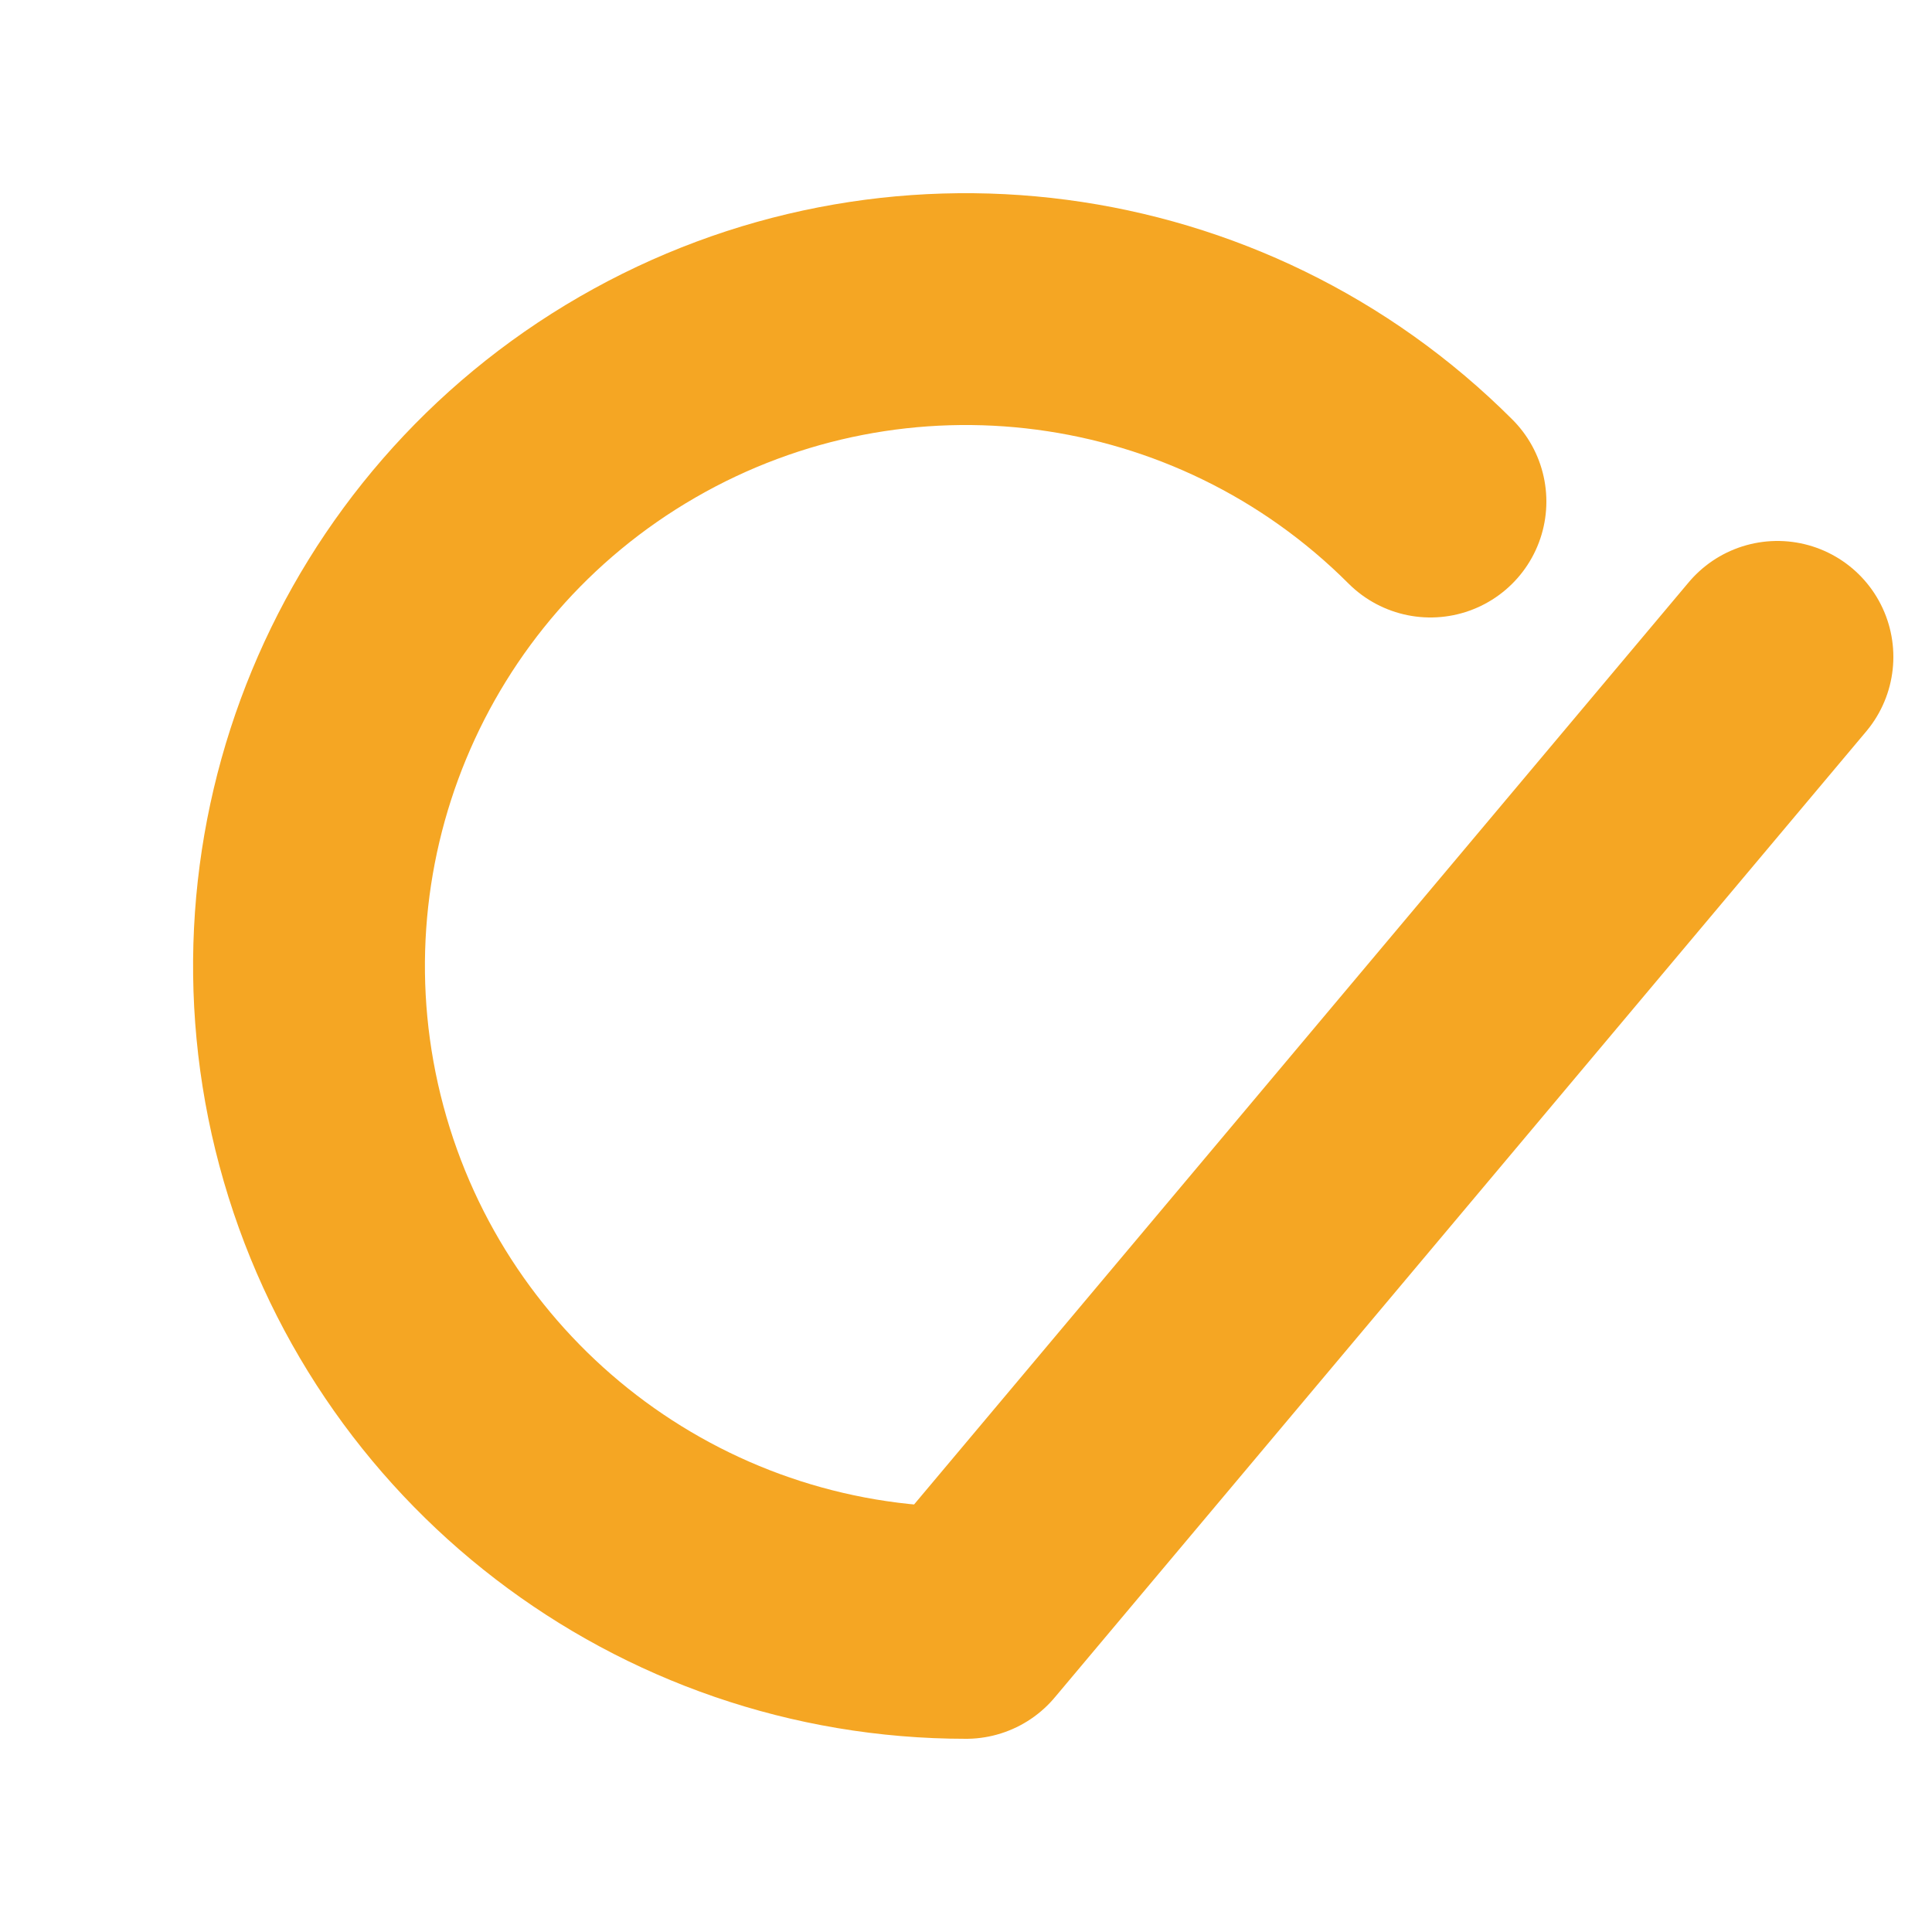
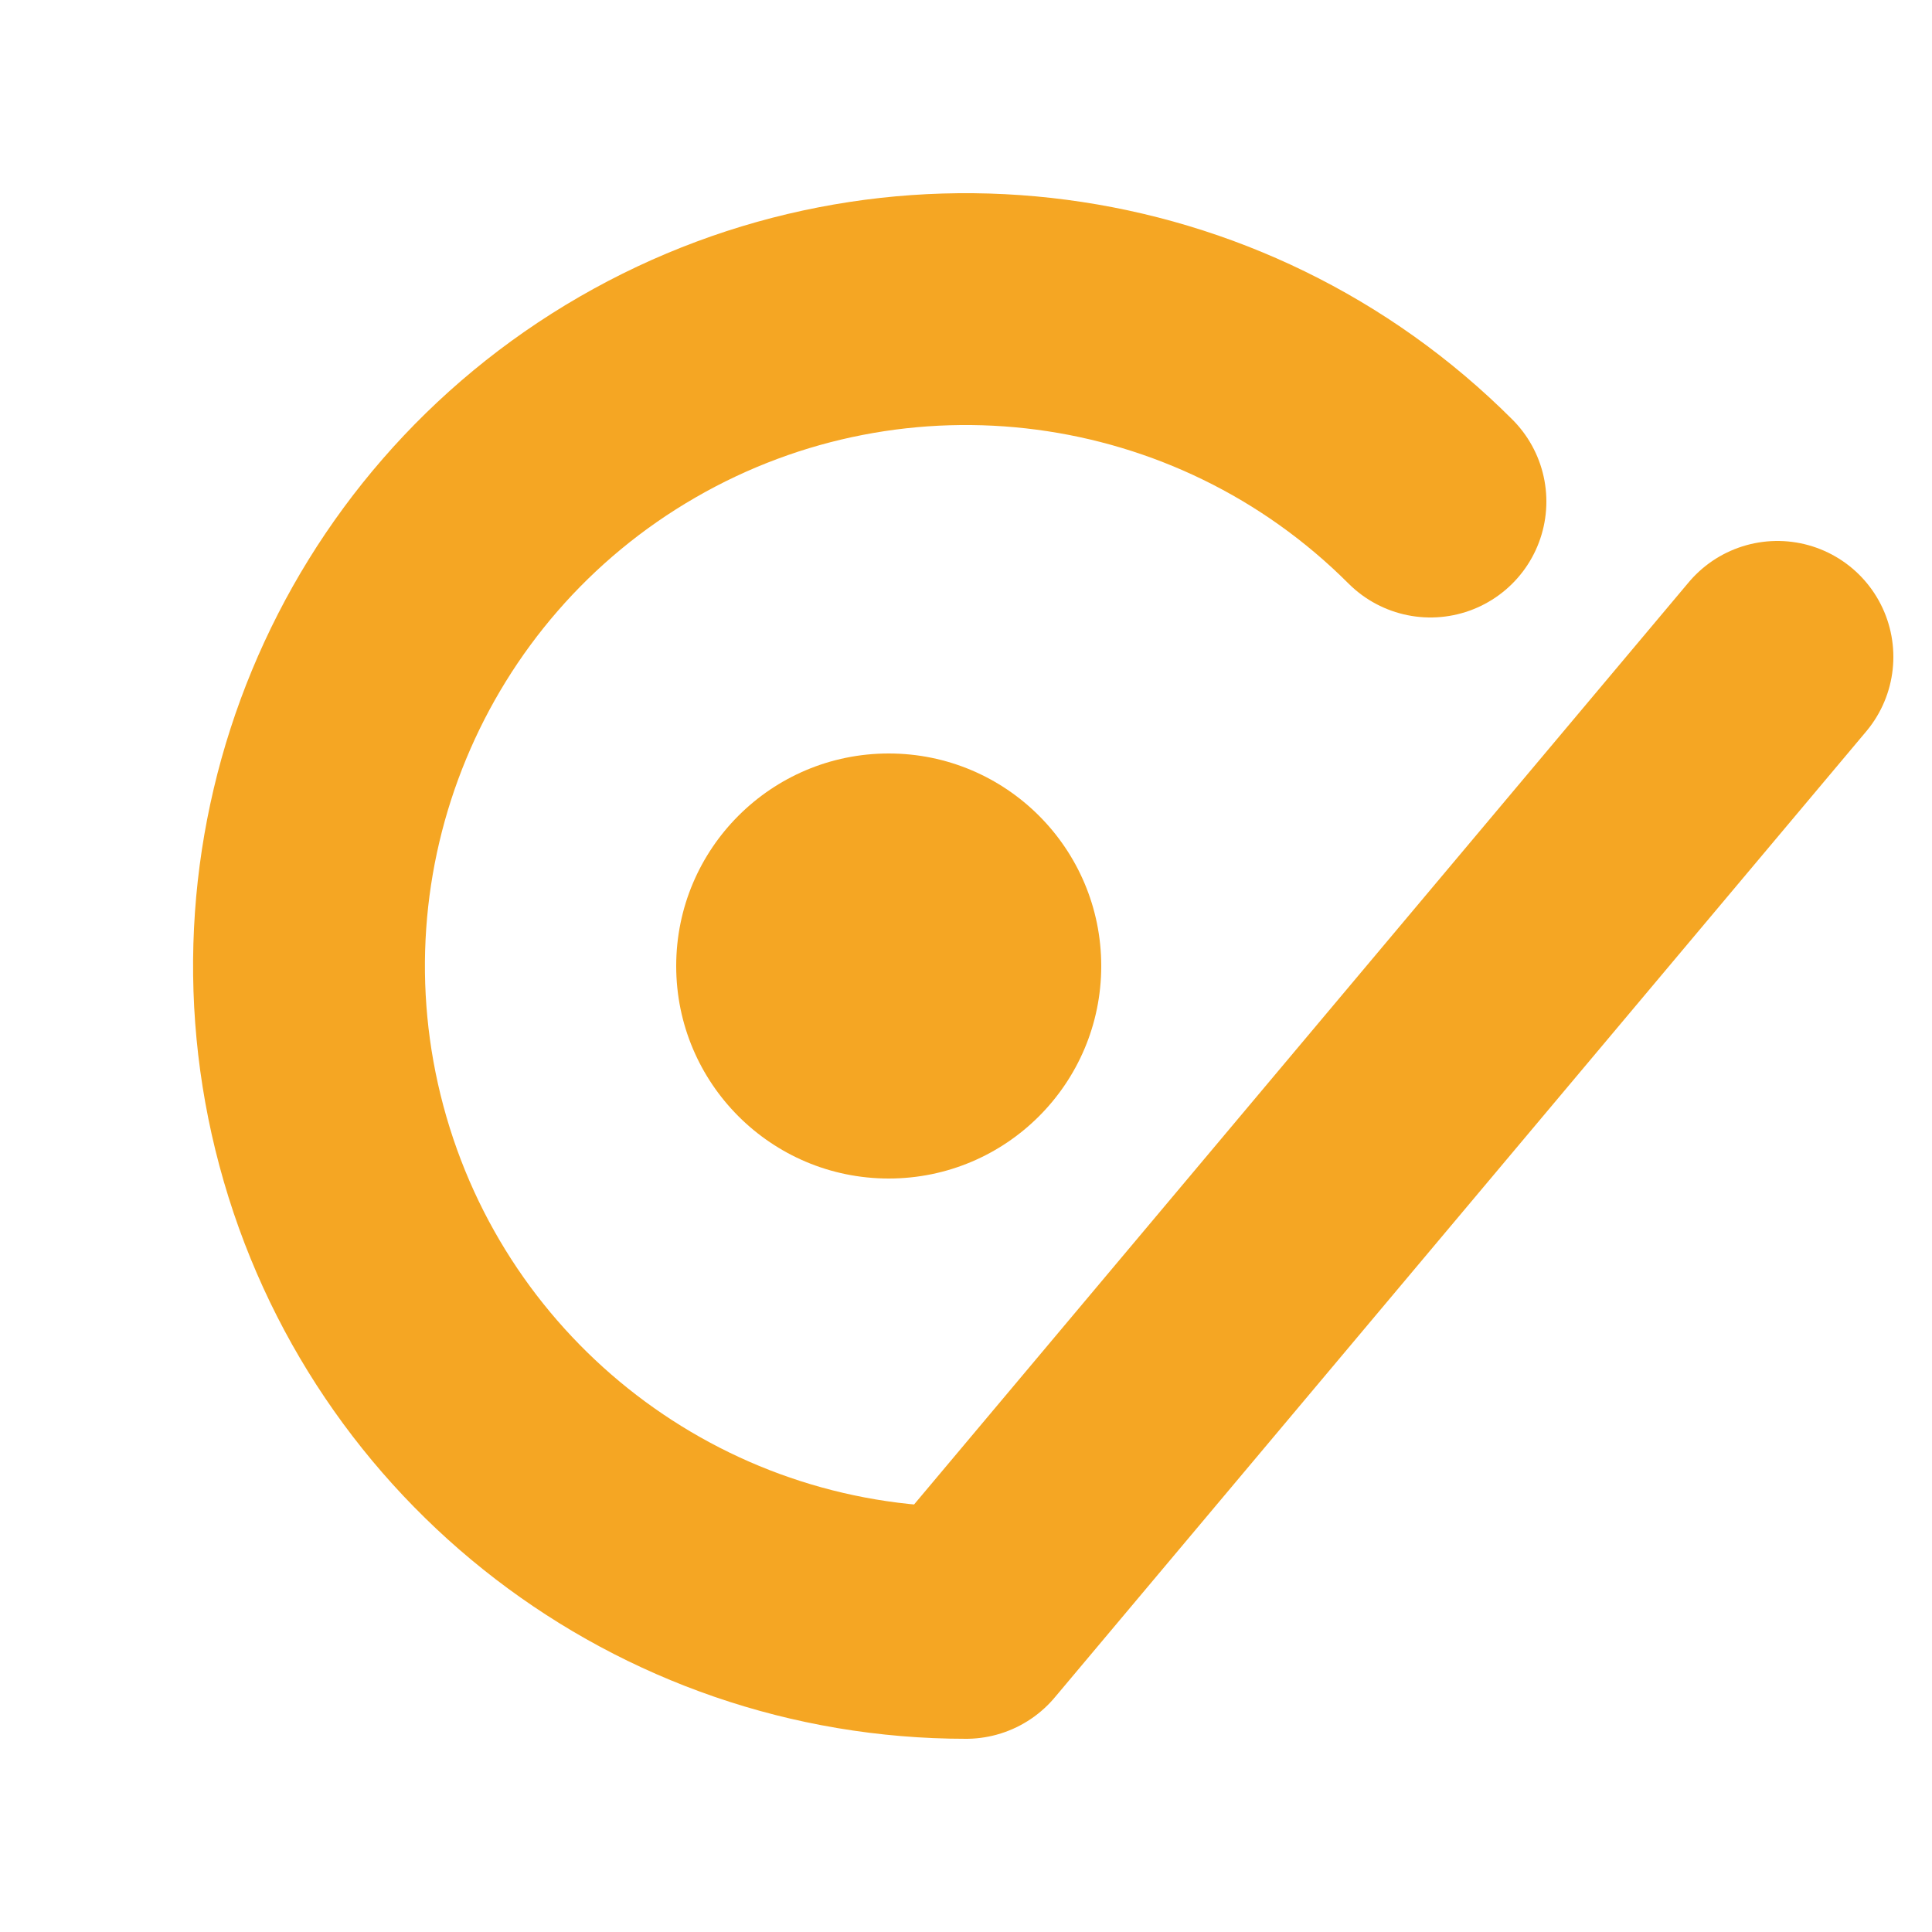
<svg xmlns="http://www.w3.org/2000/svg" viewBox="0 0 100 100">
  <path d="M74.04 25.96 A34 34 0 1 0 50 84 L92 34" fill="none" stroke="#F5A623" stroke-width="12" stroke-linecap="round" stroke-linejoin="round" />
+   <circle cx="46" cy="50" r="11" fill="#F5A623" />
</svg>
